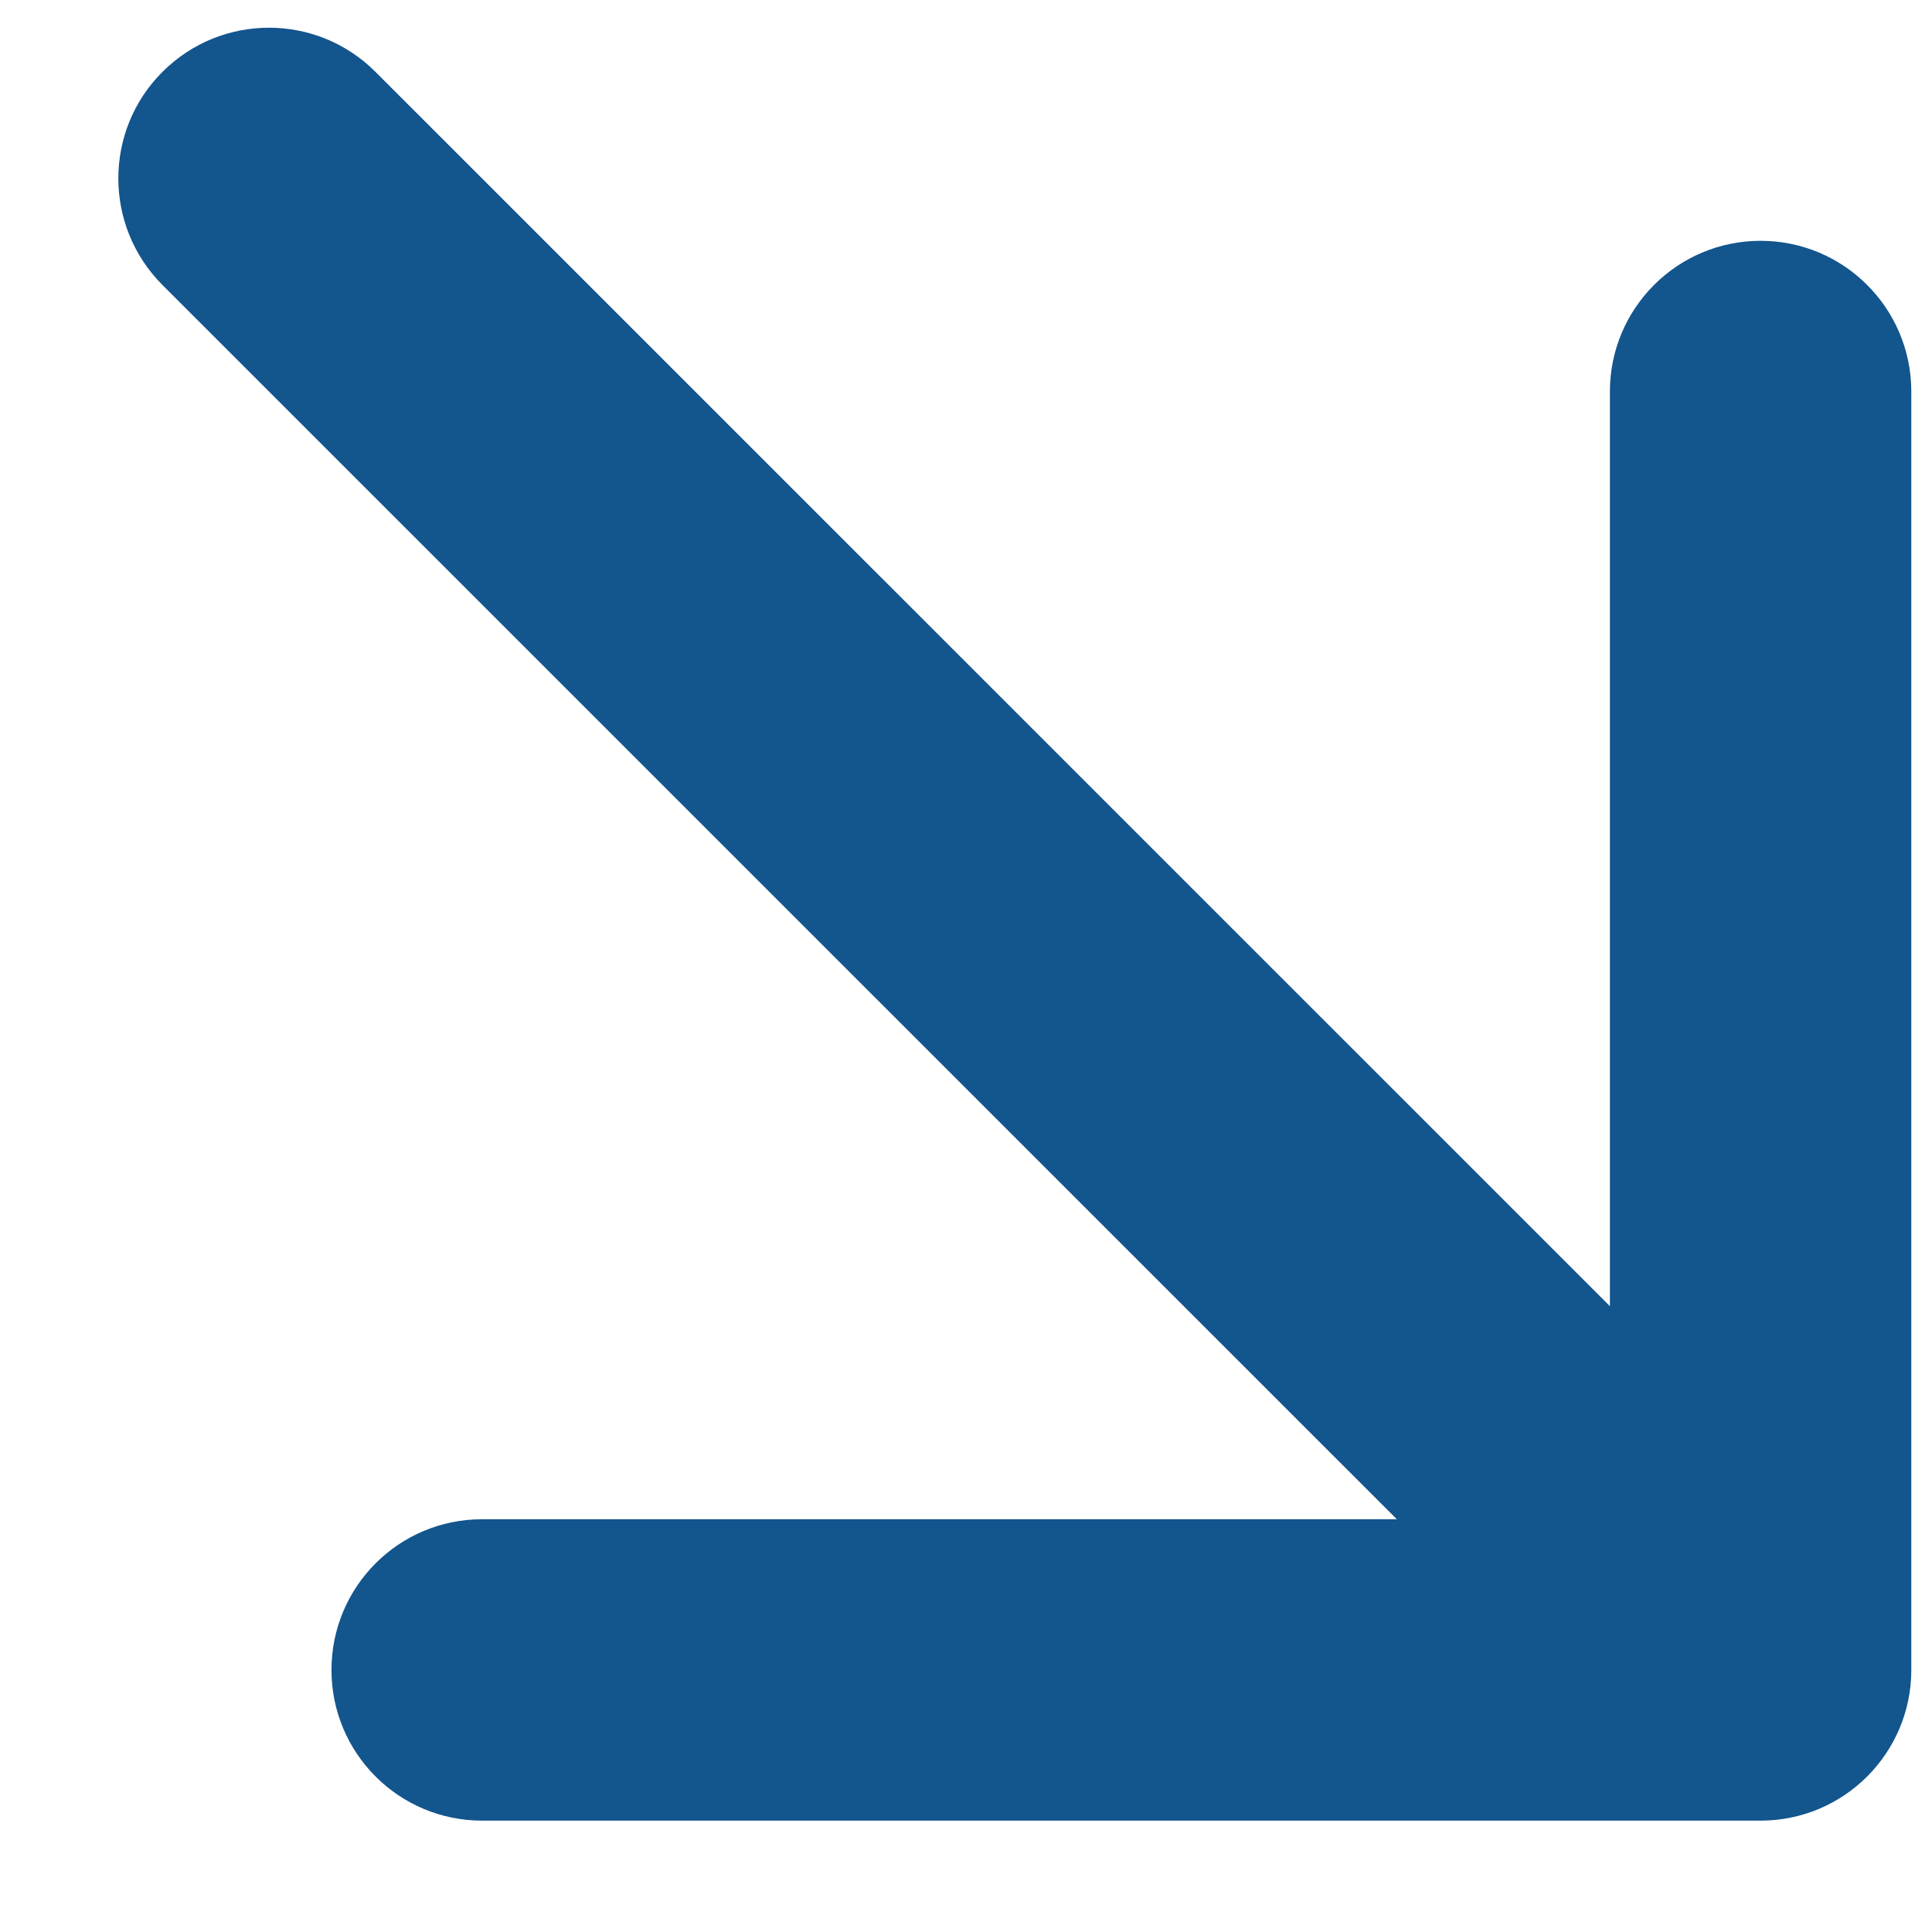
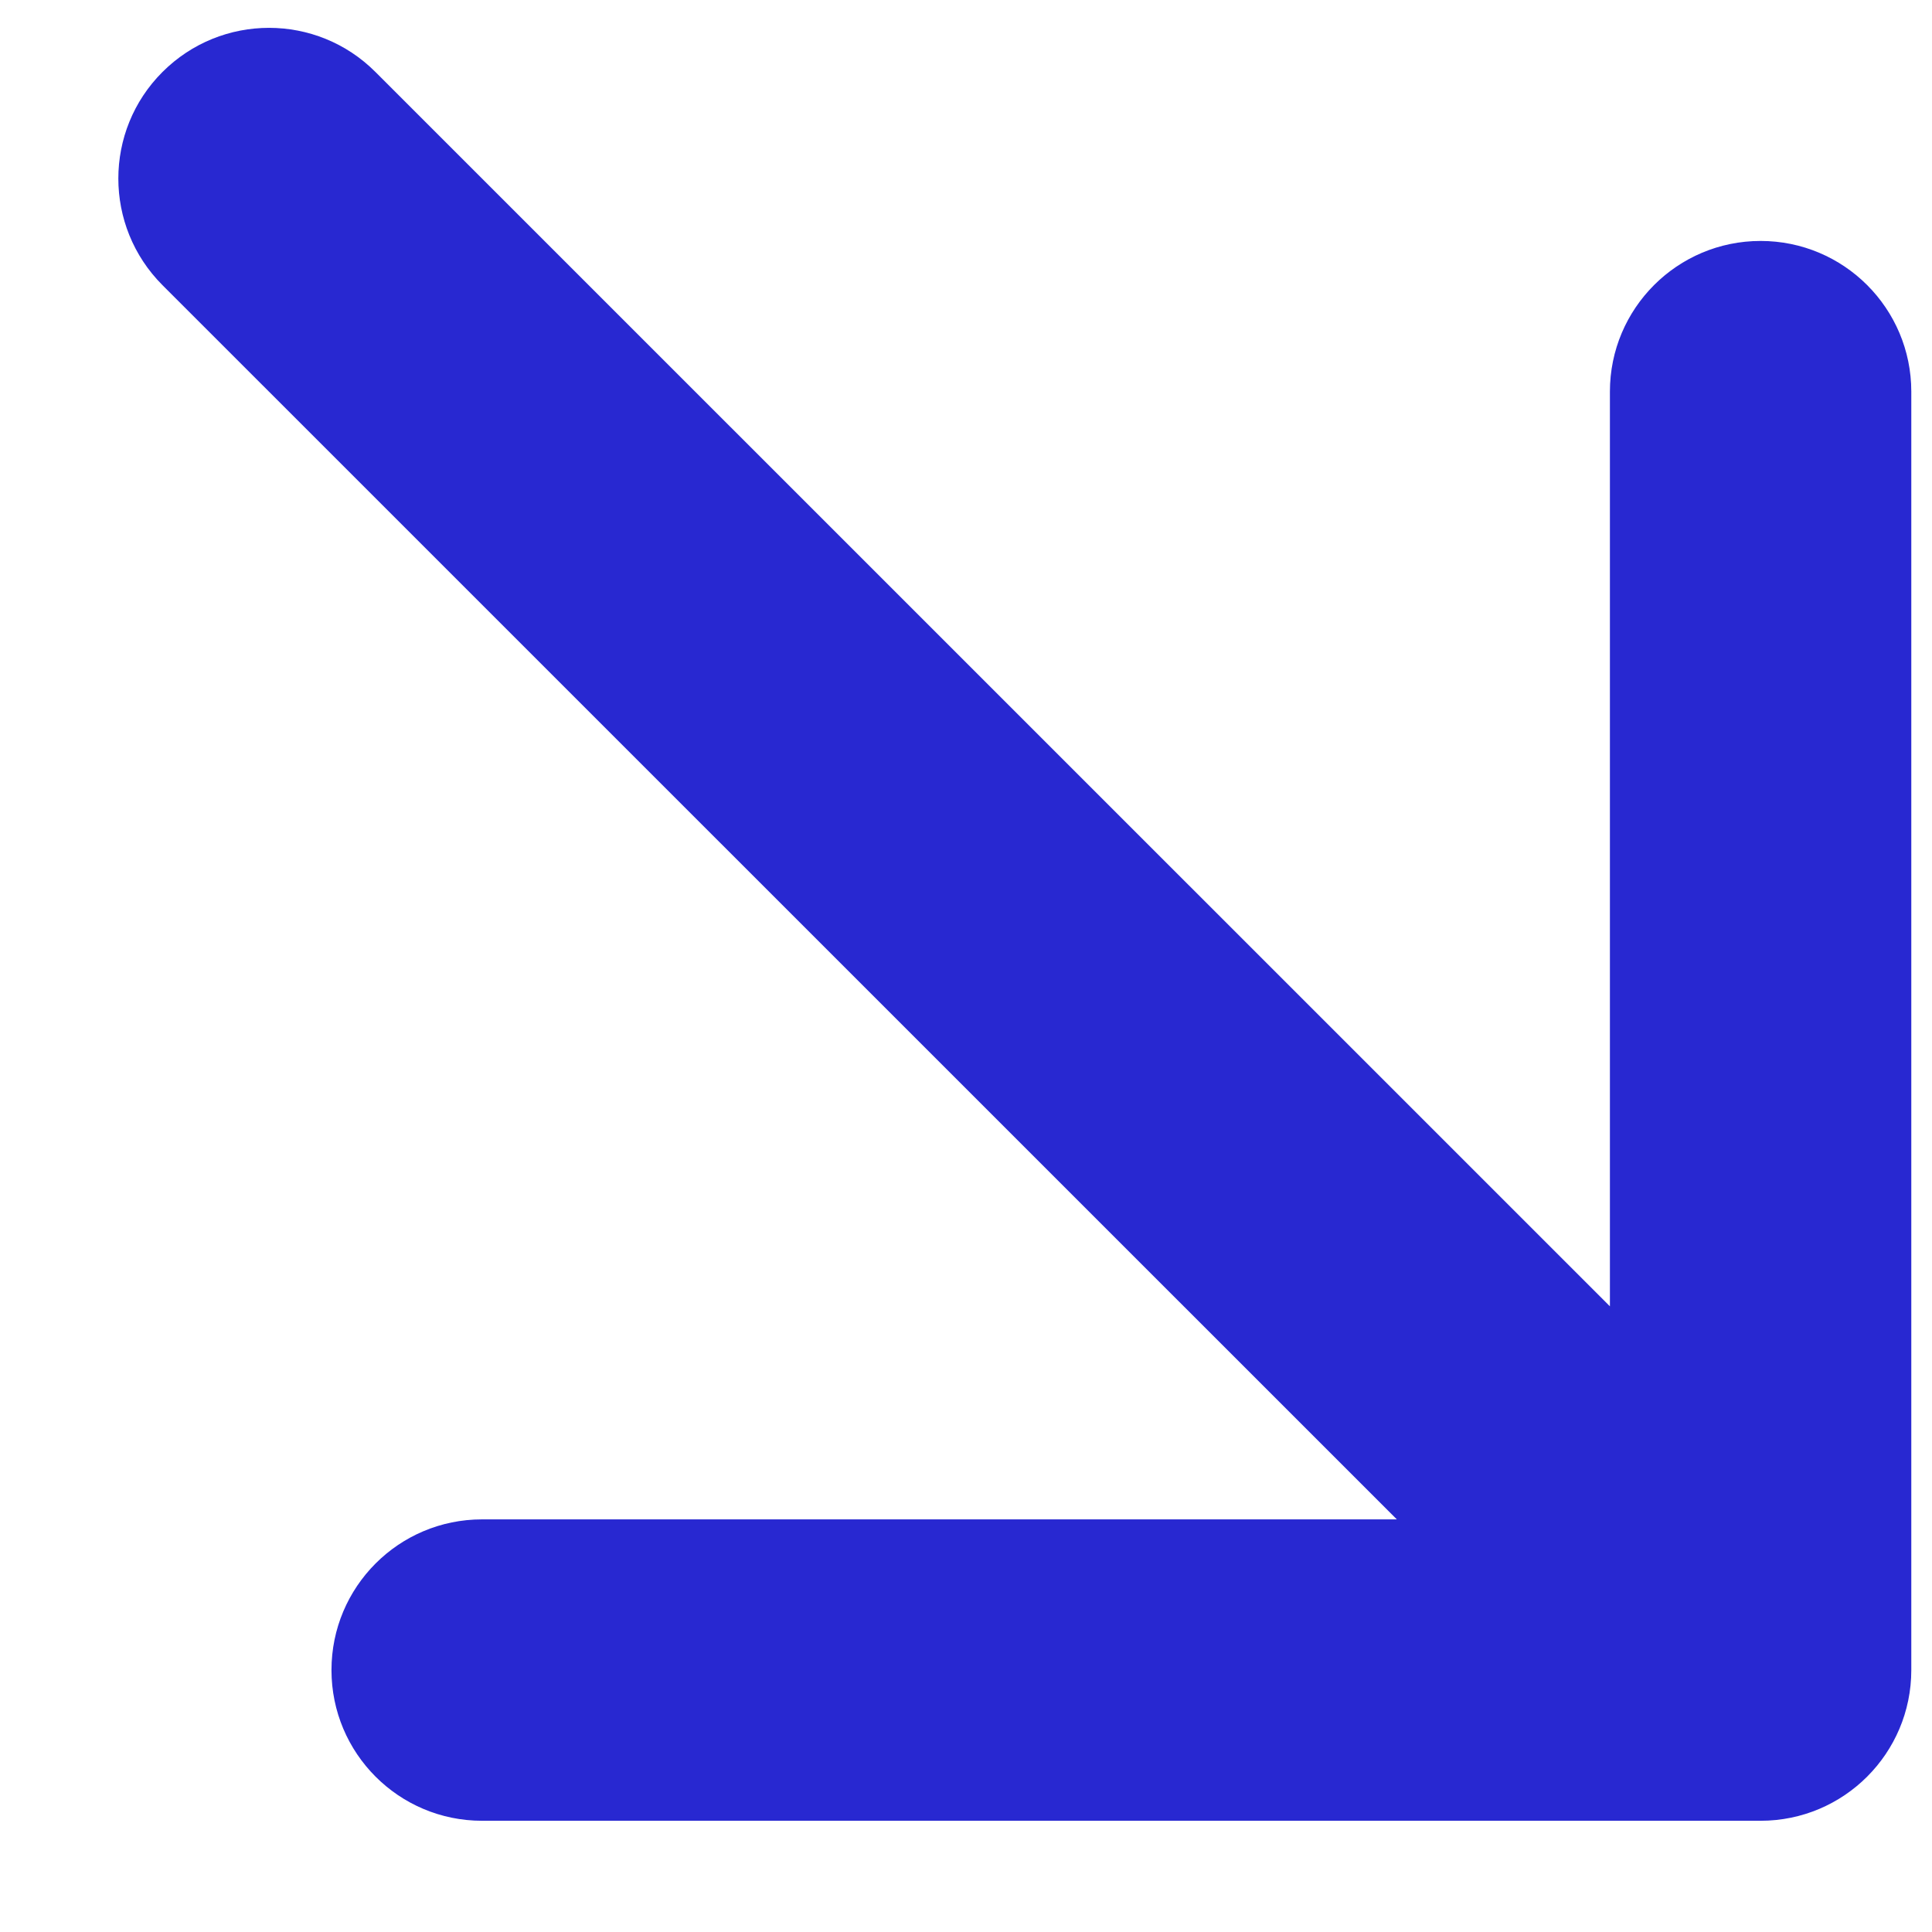
<svg xmlns="http://www.w3.org/2000/svg" width="14" height="14" viewBox="0 0 14 14" fill="none">
-   <path fill-rule="evenodd" clip-rule="evenodd" d="M1.177 0.521C1.604 0.094 2.295 0.094 2.721 0.521L11.666 9.465L11.666 2.837C11.666 2.234 12.155 1.745 12.758 1.745C13.361 1.745 13.85 2.234 13.85 2.837L13.85 12.101C13.85 12.704 13.361 13.193 12.758 13.193L3.493 13.193C2.89 13.193 2.402 12.704 2.402 12.101C2.402 11.498 2.89 11.009 3.493 11.009L10.122 11.009L1.177 2.065C0.751 1.638 0.751 0.947 1.177 0.521Z" fill="#13558D" style="fill:#13558D;fill:color(display-p3 0.074 0.333 0.553);fill-opacity:1;" />
+   <path fill-rule="evenodd" clip-rule="evenodd" d="M1.177 0.522C1.604 0.095 2.295 0.095 2.721 0.522L11.666 9.466L11.666 2.838C11.666 2.235 12.155 1.746 12.758 1.746C13.361 1.746 13.85 2.235 13.85 2.838L13.85 12.102C13.85 12.705 13.361 13.194 12.758 13.194L3.493 13.194C2.89 13.194 2.402 12.705 2.402 12.102C2.402 11.499 2.89 11.01 3.493 11.01L10.122 11.01L1.177 2.066C0.751 1.639 0.751 0.948 1.177 0.522Z" fill="#2828D1" style="fill:#2828D1;fill:color(display-p3 0.159 0.159 0.82);fill-opacity:1;" />
</svg>
